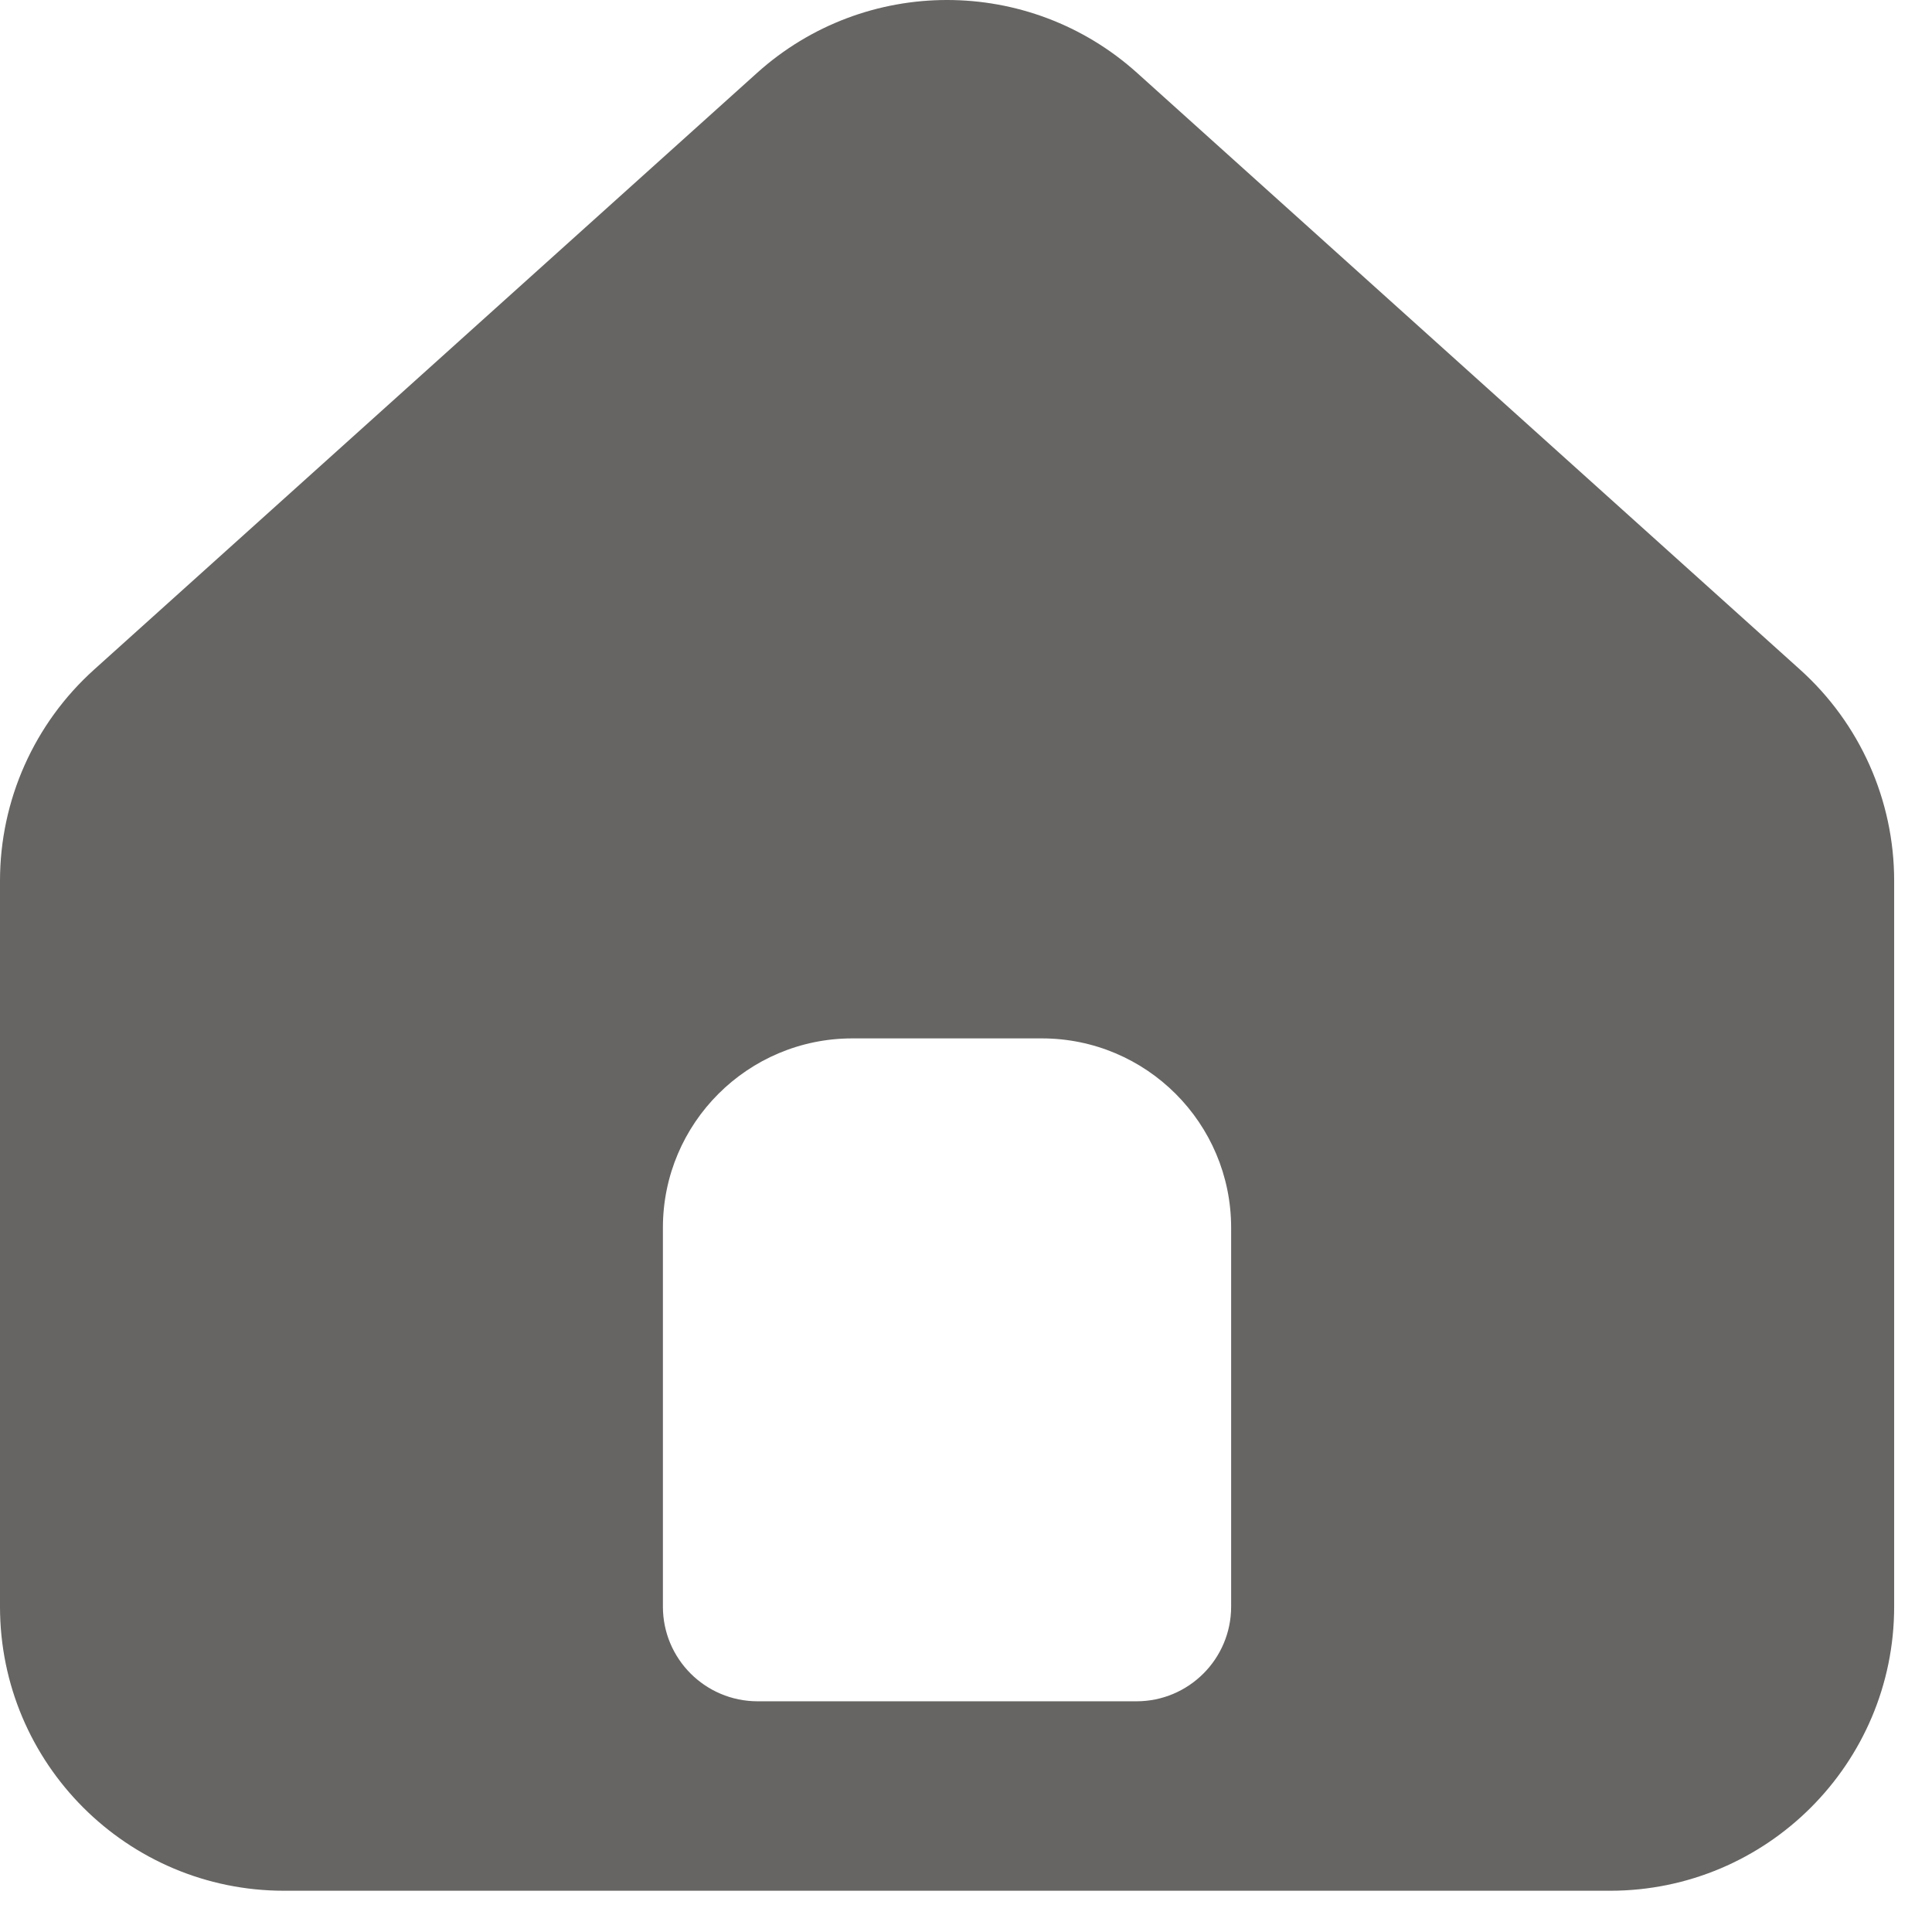
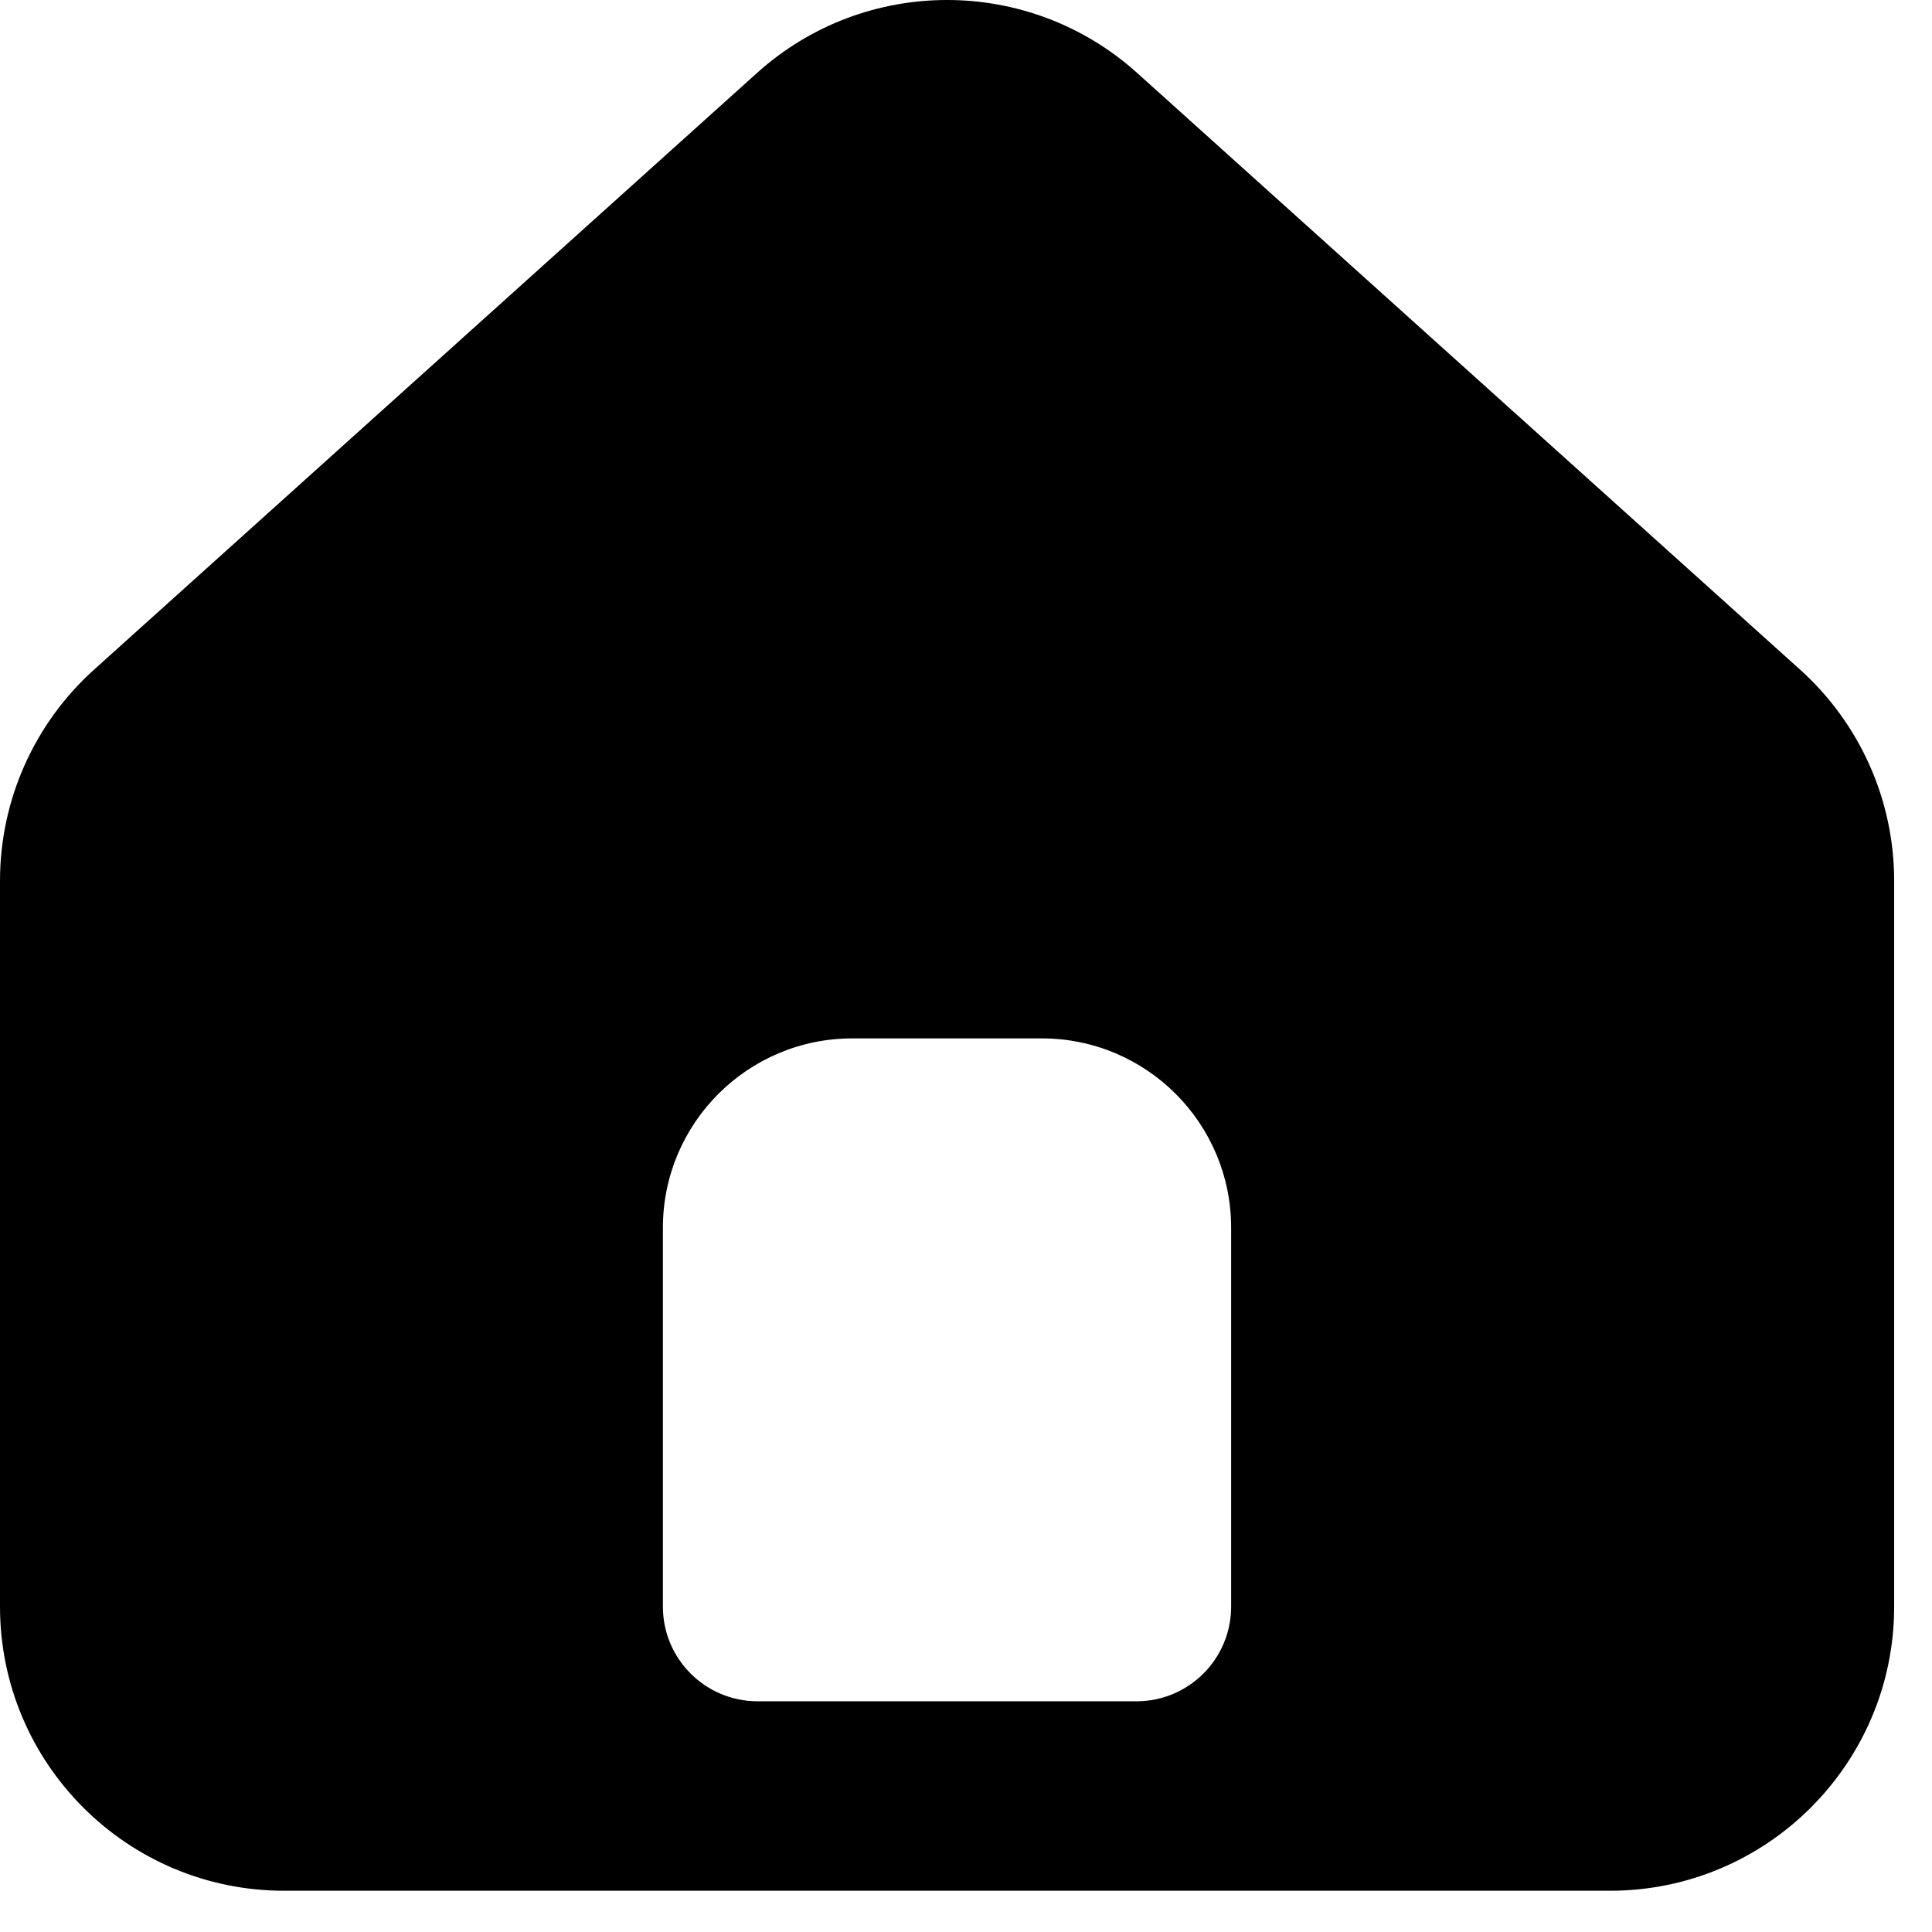
<svg xmlns="http://www.w3.org/2000/svg" width="17" height="17" viewBox="0 0 17 17" fill="none">
-   <path fill-rule="evenodd" clip-rule="evenodd" d="M0.828 5.892C0.301 6.366 0 7.041 0 7.75V14.137C0 15.517 1.119 16.637 2.5 16.637H14.167C15.547 16.637 16.667 15.517 16.667 14.137V7.75C16.667 7.041 16.366 6.366 15.839 5.892L10.006 0.642C9.055 -0.214 7.612 -0.214 6.661 0.642L0.828 5.892ZM7.5 9.137C6.58 9.137 5.833 9.883 5.833 10.803V14.137C5.833 14.597 6.206 14.97 6.667 14.97H10C10.46 14.97 10.833 14.597 10.833 14.137V10.803C10.833 9.883 10.087 9.137 9.167 9.137H7.5Z" fill="#666563" />
+   <path fill-rule="evenodd" clip-rule="evenodd" d="M0.828 5.892C0.301 6.366 0 7.041 0 7.75V14.137C0 15.517 1.119 16.637 2.5 16.637H14.167C15.547 16.637 16.667 15.517 16.667 14.137V7.75C16.667 7.041 16.366 6.366 15.839 5.892L10.006 0.642C9.055 -0.214 7.612 -0.214 6.661 0.642L0.828 5.892ZM7.5 9.137C6.58 9.137 5.833 9.883 5.833 10.803V14.137C5.833 14.597 6.206 14.97 6.667 14.97H10C10.46 14.97 10.833 14.597 10.833 14.137V10.803C10.833 9.883 10.087 9.137 9.167 9.137H7.5Z" fill="currentColor" />
</svg>
